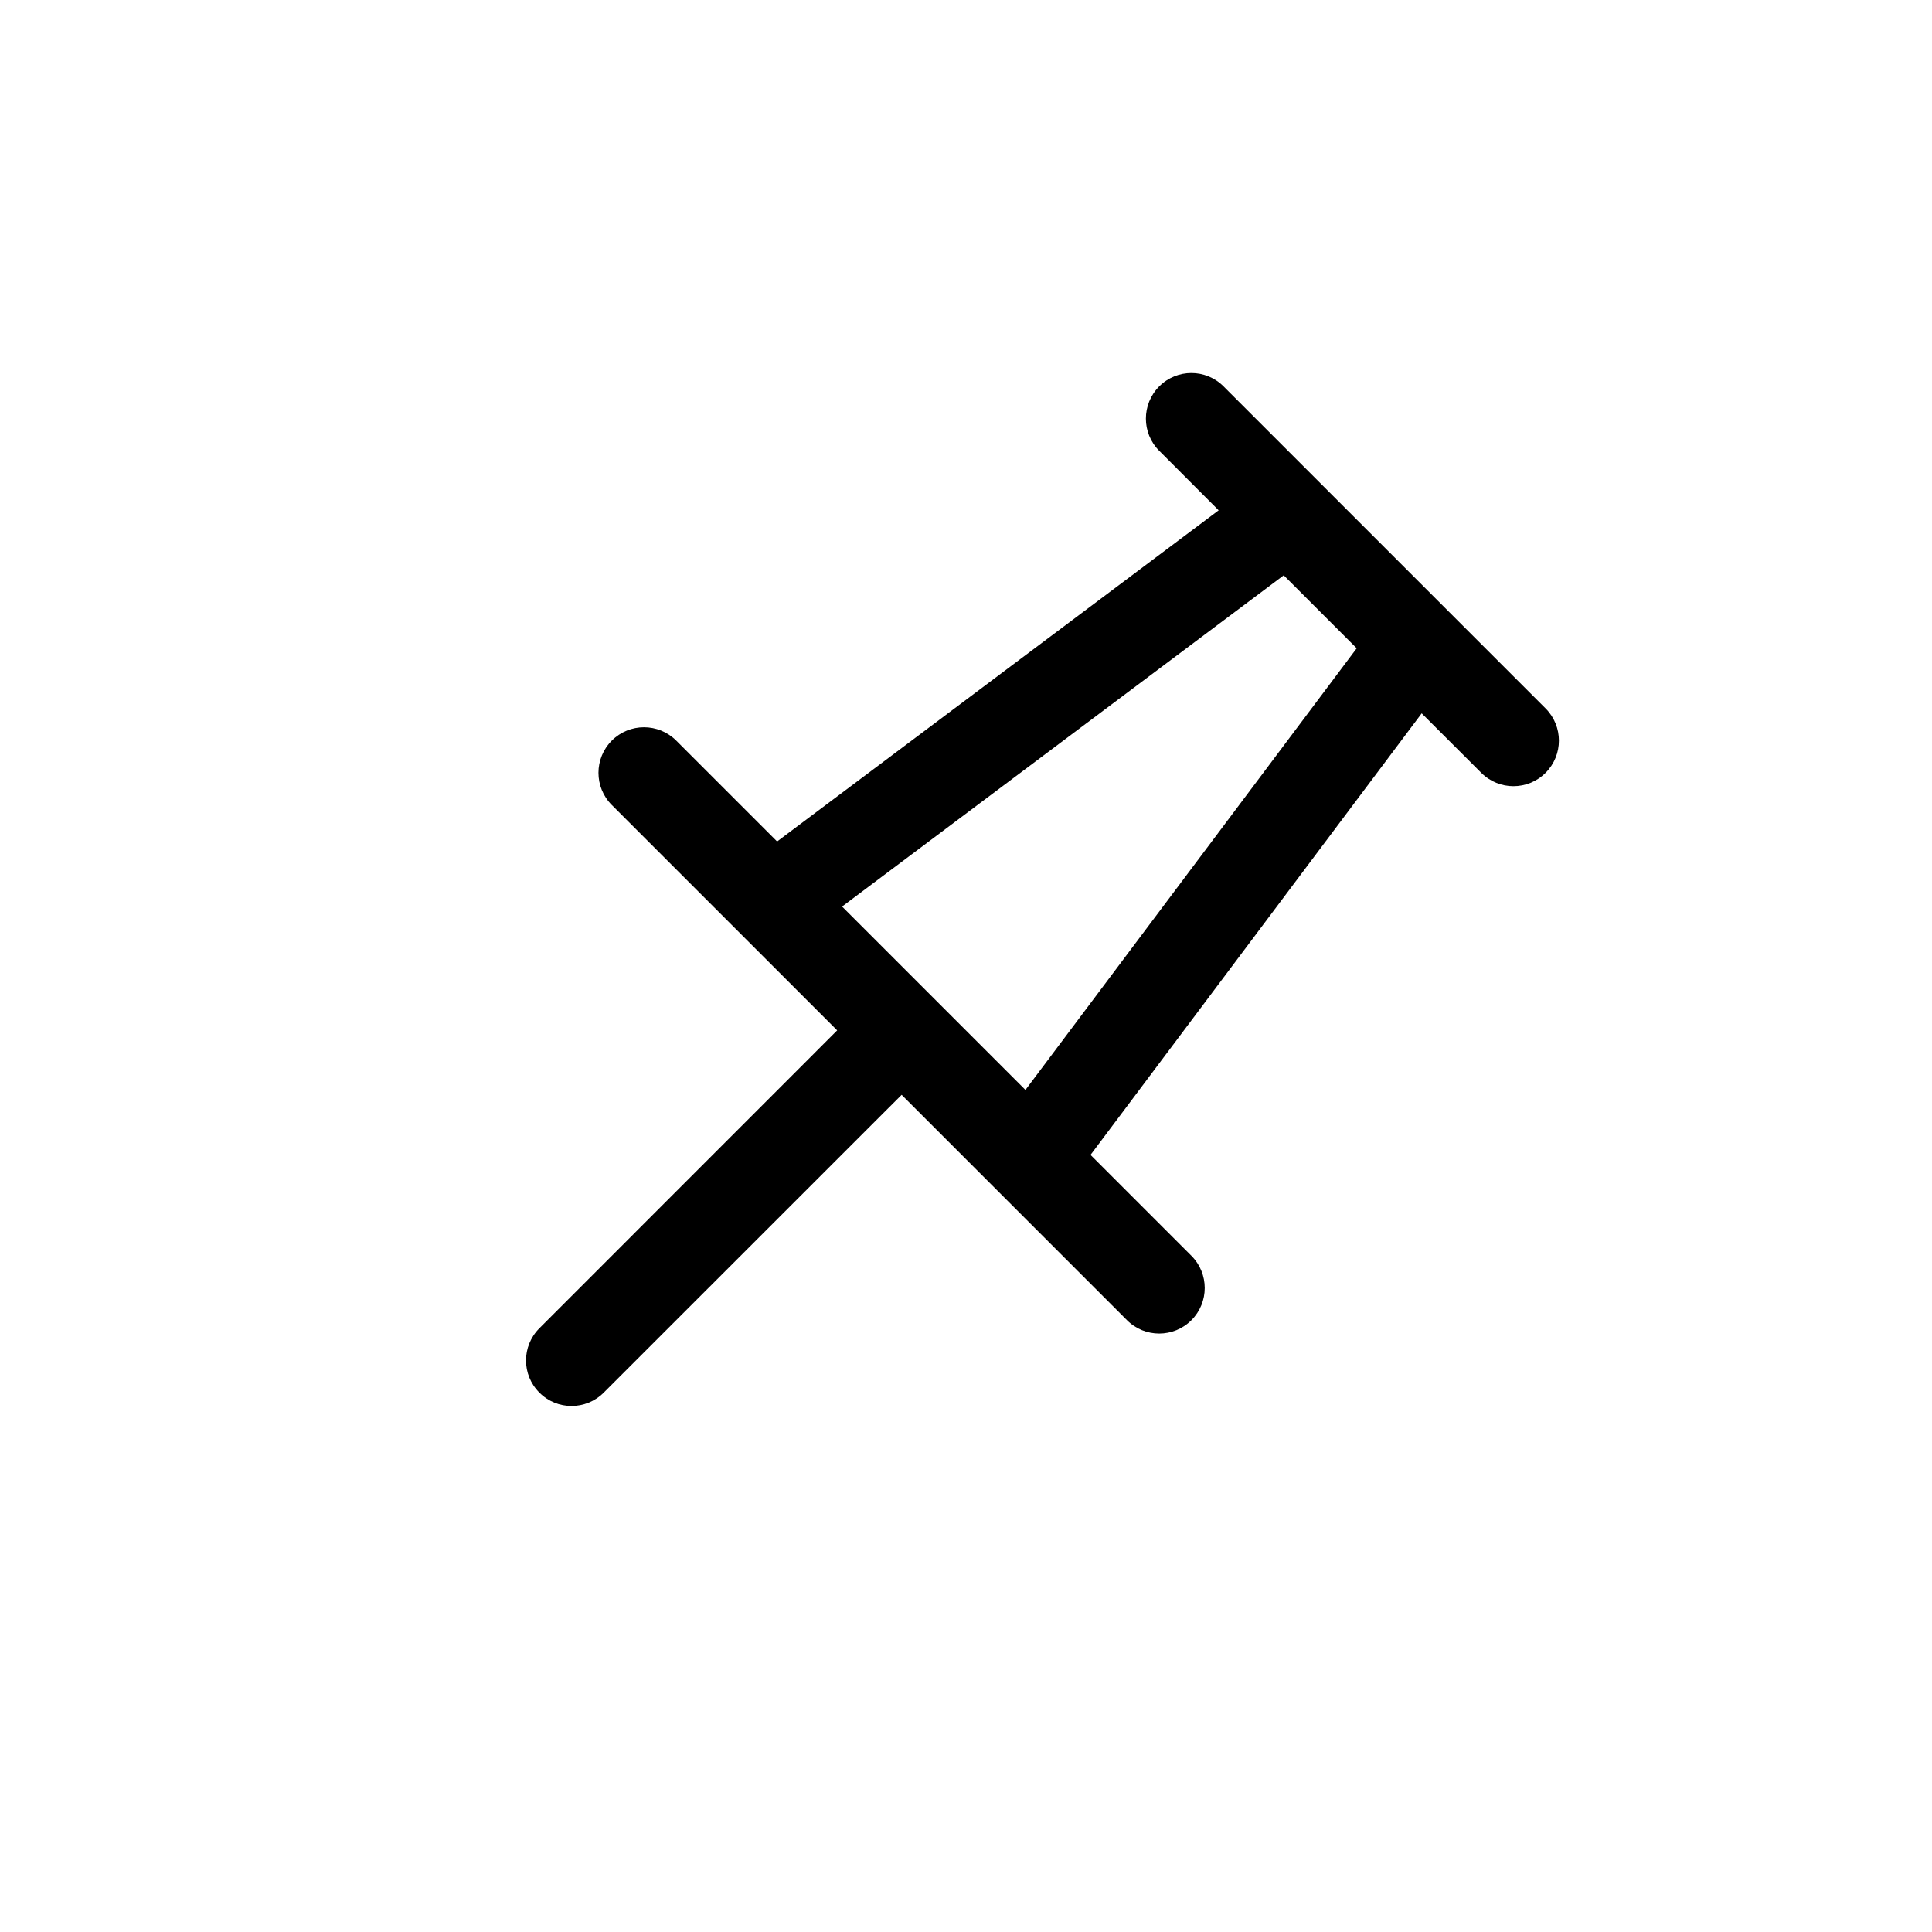
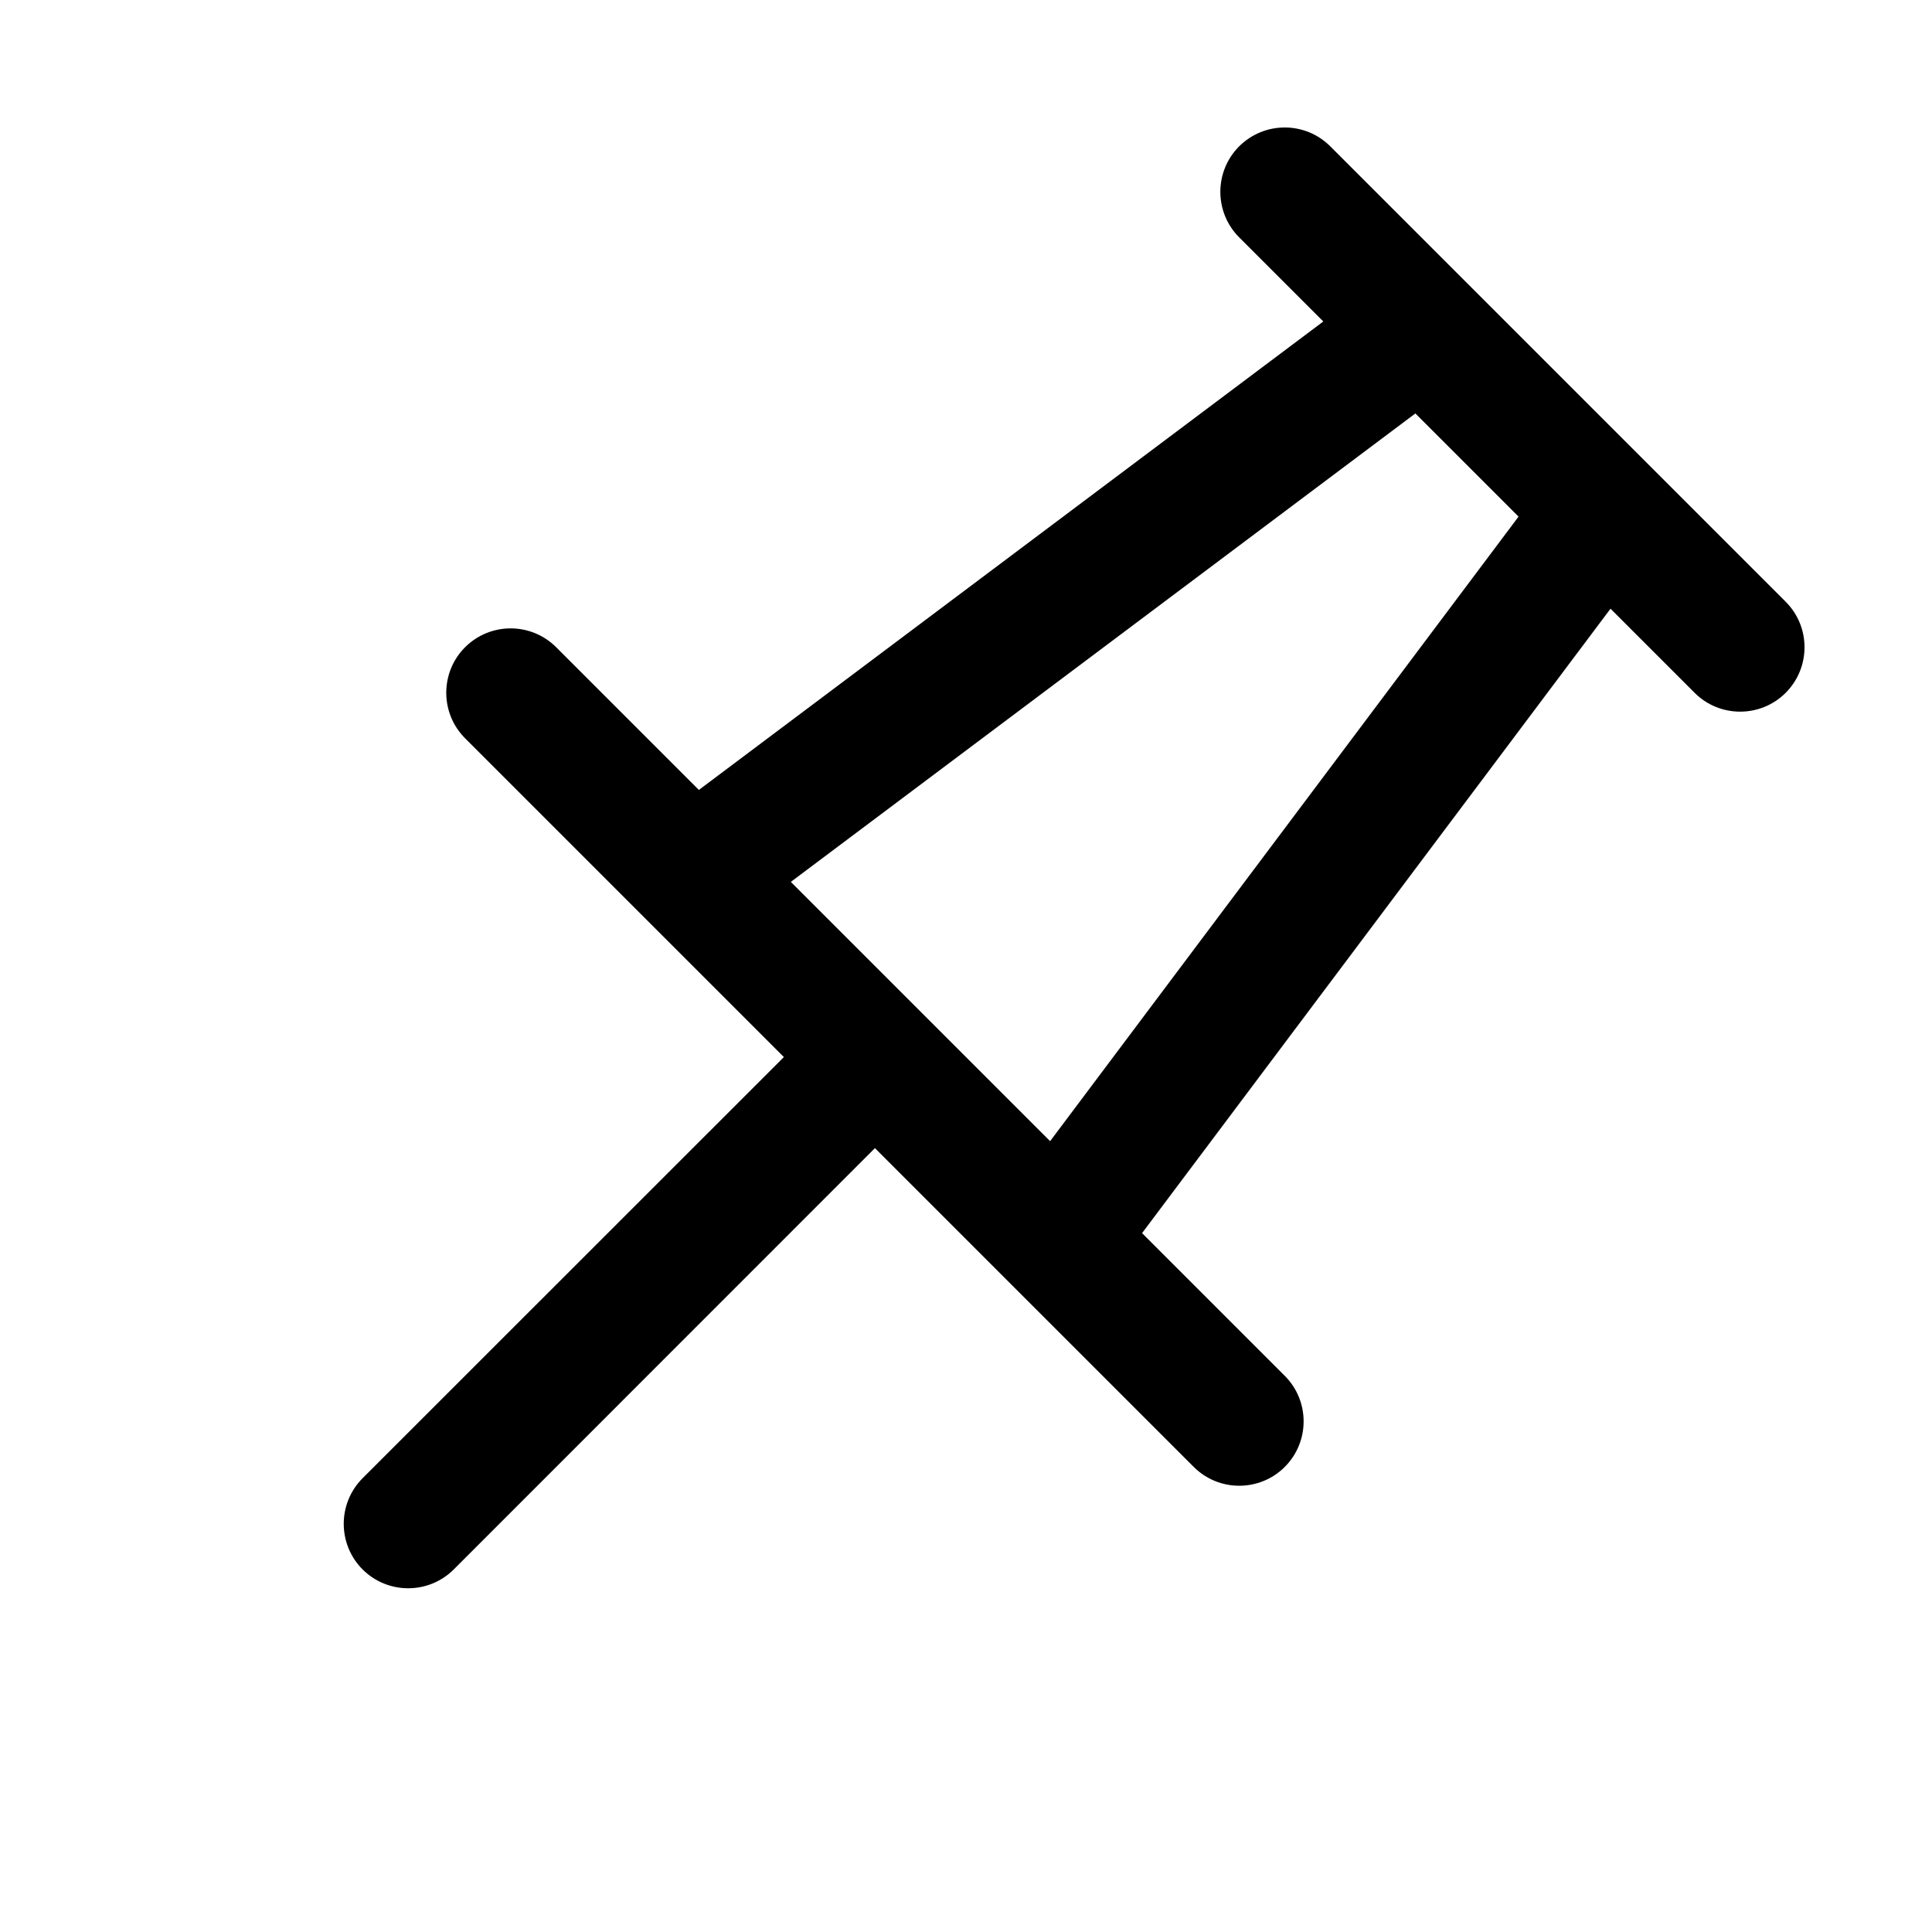
- <svg xmlns="http://www.w3.org/2000/svg" width="22" height="22" fill="none">
-   <path fill-rule="evenodd" clip-rule="evenodd" d="M13.933 4.4C13.731 4.197 13.402 4.197 13.2 4.4C12.998 4.603 12.998 4.931 13.2 5.133L13.877 5.811L8.849 9.582L7.7 8.433C7.497 8.231 7.169 8.231 6.967 8.433C6.764 8.636 6.764 8.964 6.967 9.167L8.433 10.633L9.533 11.733L6.142 15.125C5.939 15.328 5.939 15.656 6.142 15.858C6.344 16.061 6.672 16.061 6.875 15.858L10.267 12.467L11.367 13.567L12.833 15.033C13.036 15.236 13.364 15.236 13.567 15.033C13.769 14.831 13.769 14.502 13.567 14.3L12.418 13.151L16.189 8.123L16.867 8.8C17.069 9.003 17.398 9.003 17.6 8.8C17.802 8.598 17.802 8.269 17.6 8.067L16.5 6.967L15.033 5.5L13.933 4.4ZM9.589 10.323L14.618 6.551L15.449 7.382L11.677 12.411L9.589 10.323Z" fill="currentColor" />
+ <svg xmlns="http://www.w3.org/2000/svg" width="15" height="15" fill="none">
+   <path fill-rule="evenodd" clip-rule="evenodd" d="M10.328 1.136C10.133 0.941 9.817 0.941 9.621 1.136C9.426 1.331 9.426 1.648 9.621 1.843L10.274 2.496L5.426 6.133L4.318 5.025C4.123 4.83 3.806 4.83 3.611 5.025C3.416 5.22 3.416 5.537 3.611 5.732L5.025 7.146L6.086 8.207L2.815 11.477C2.62 11.673 2.62 11.989 2.815 12.185C3.011 12.38 3.327 12.38 3.523 12.185L6.793 8.914L7.854 9.975L9.268 11.389C9.463 11.584 9.78 11.584 9.975 11.389C10.17 11.194 10.17 10.877 9.975 10.682L8.867 9.574L12.504 4.726L13.157 5.379C13.352 5.574 13.669 5.574 13.864 5.379C14.059 5.183 14.059 4.867 13.864 4.672L12.803 3.611L11.389 2.197L10.328 1.136ZM6.14 6.847L10.989 3.21L11.79 4.011L8.153 8.86L6.14 6.847Z" fill="currentColor" />
</svg>
